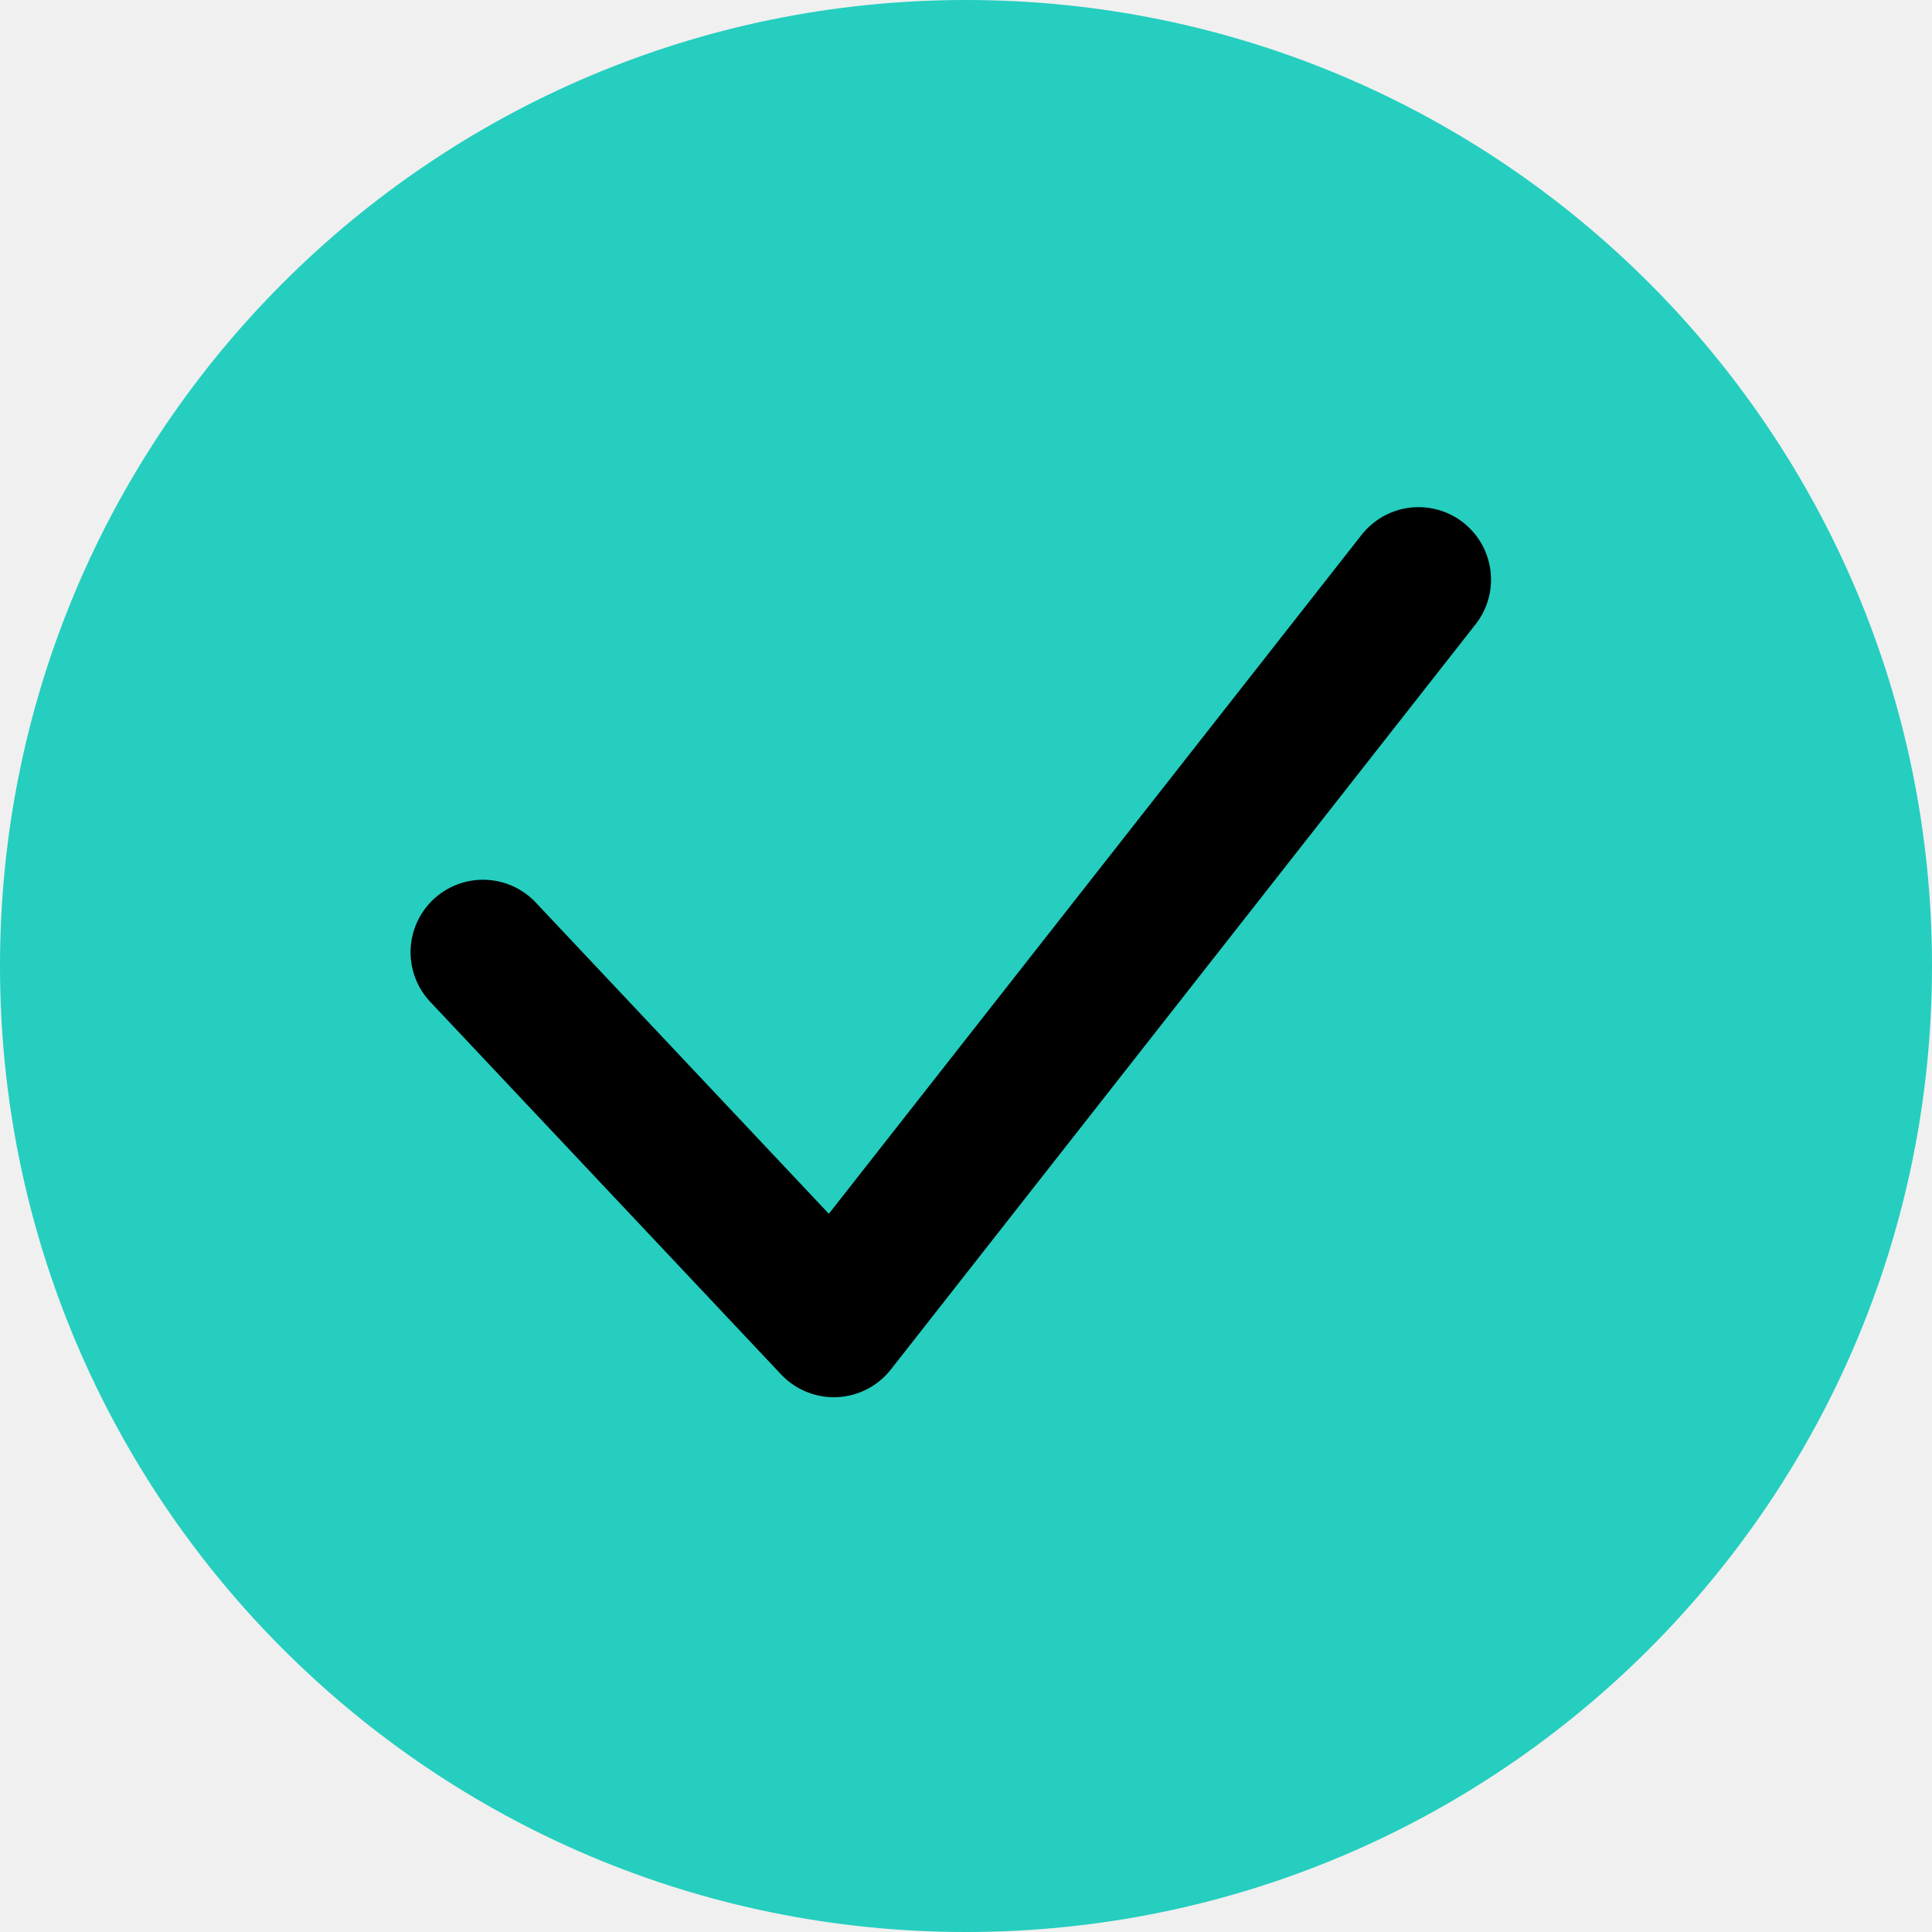
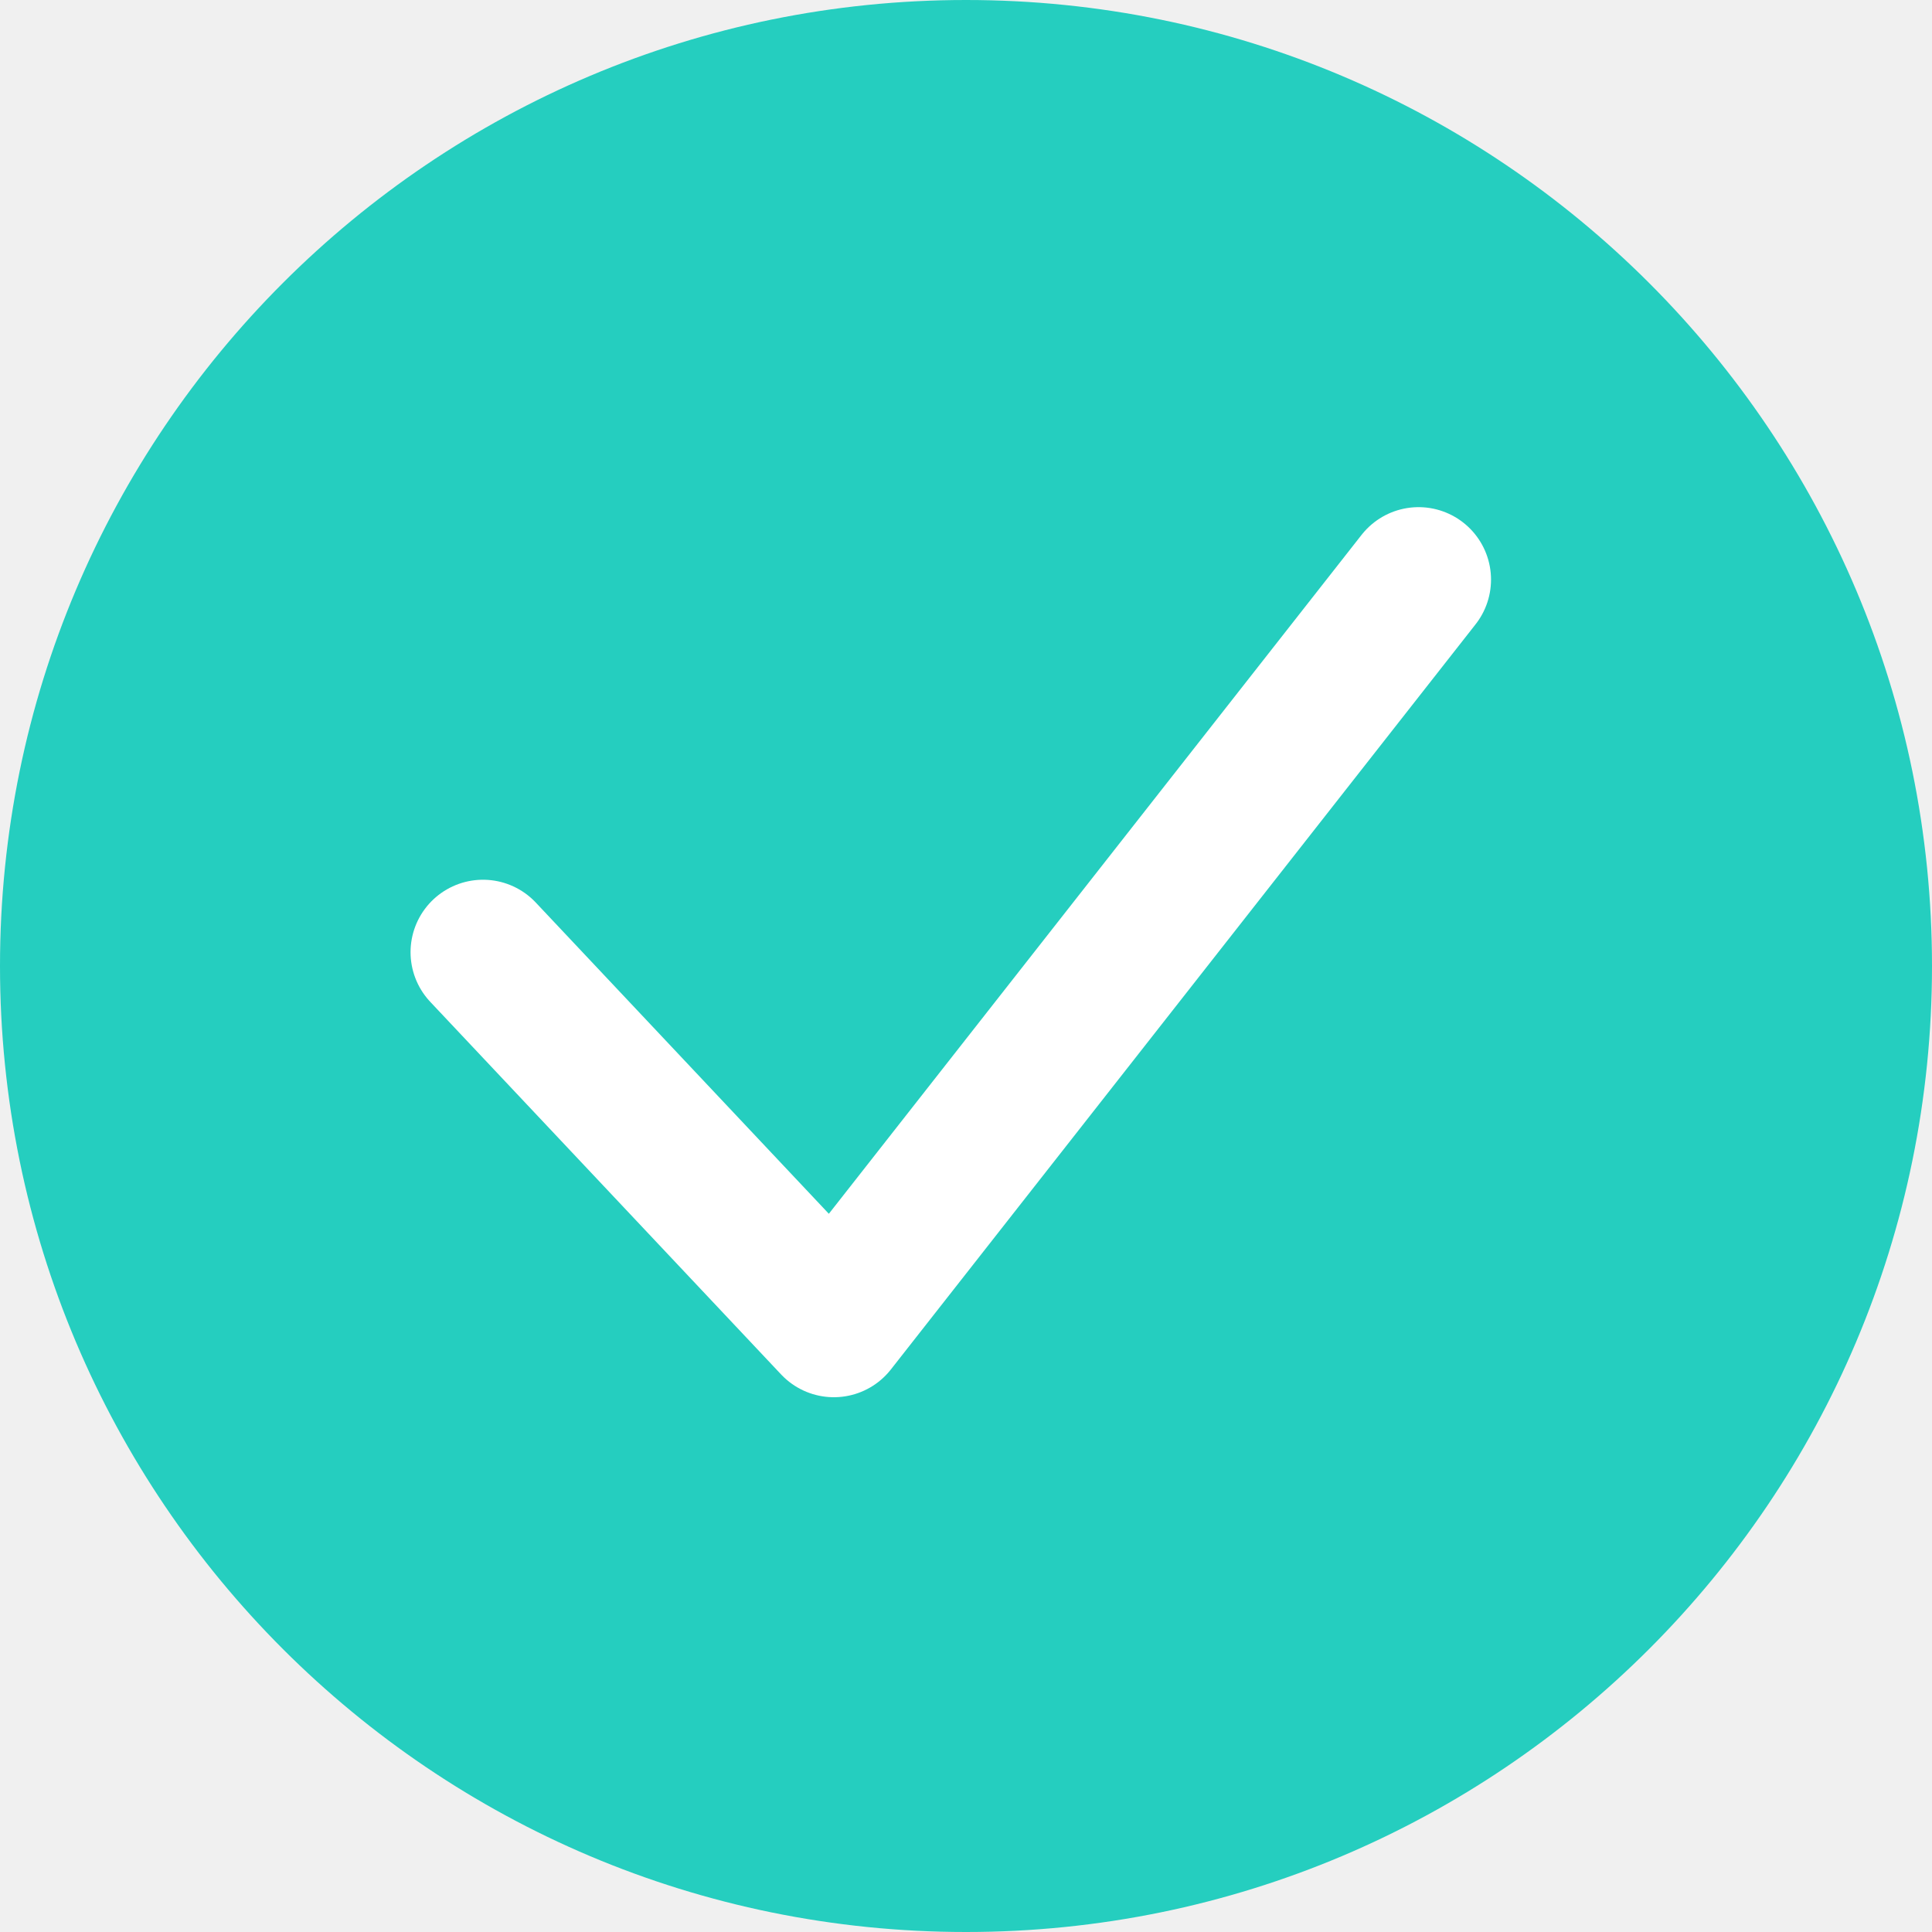
<svg xmlns="http://www.w3.org/2000/svg" width="20" height="20" viewBox="0 0 20 20" fill="none">
-   <circle cx="10" cy="10" r="10" fill="#25CEBF" />
-   <path d="M5 9.857L8.632 13.714L14.685 6" stroke="black" stroke-width="1.5" stroke-linecap="round" stroke-linejoin="round" />
+   <g clip-path="url(#clip0_3604_12231)">
+     <path d="M10 20C15.523 20 20 15.523 20 10C20 4.477 15.523 0 10 0C4.477 0 0 4.477 0 10C0 15.523 4.477 20 10 20Z" fill="#25CEBF" />
+     <path d="M5 9.857L8.632 13.714L14.685 6" stroke="white" stroke-width="1.5" stroke-linecap="round" stroke-linejoin="round" />
+   </g>
+   <defs>
+     <clipPath id="clip0_3604_12231">
+       <rect width="20" height="20" fill="white" />
+     </clipPath>
+   </defs>
</svg>
